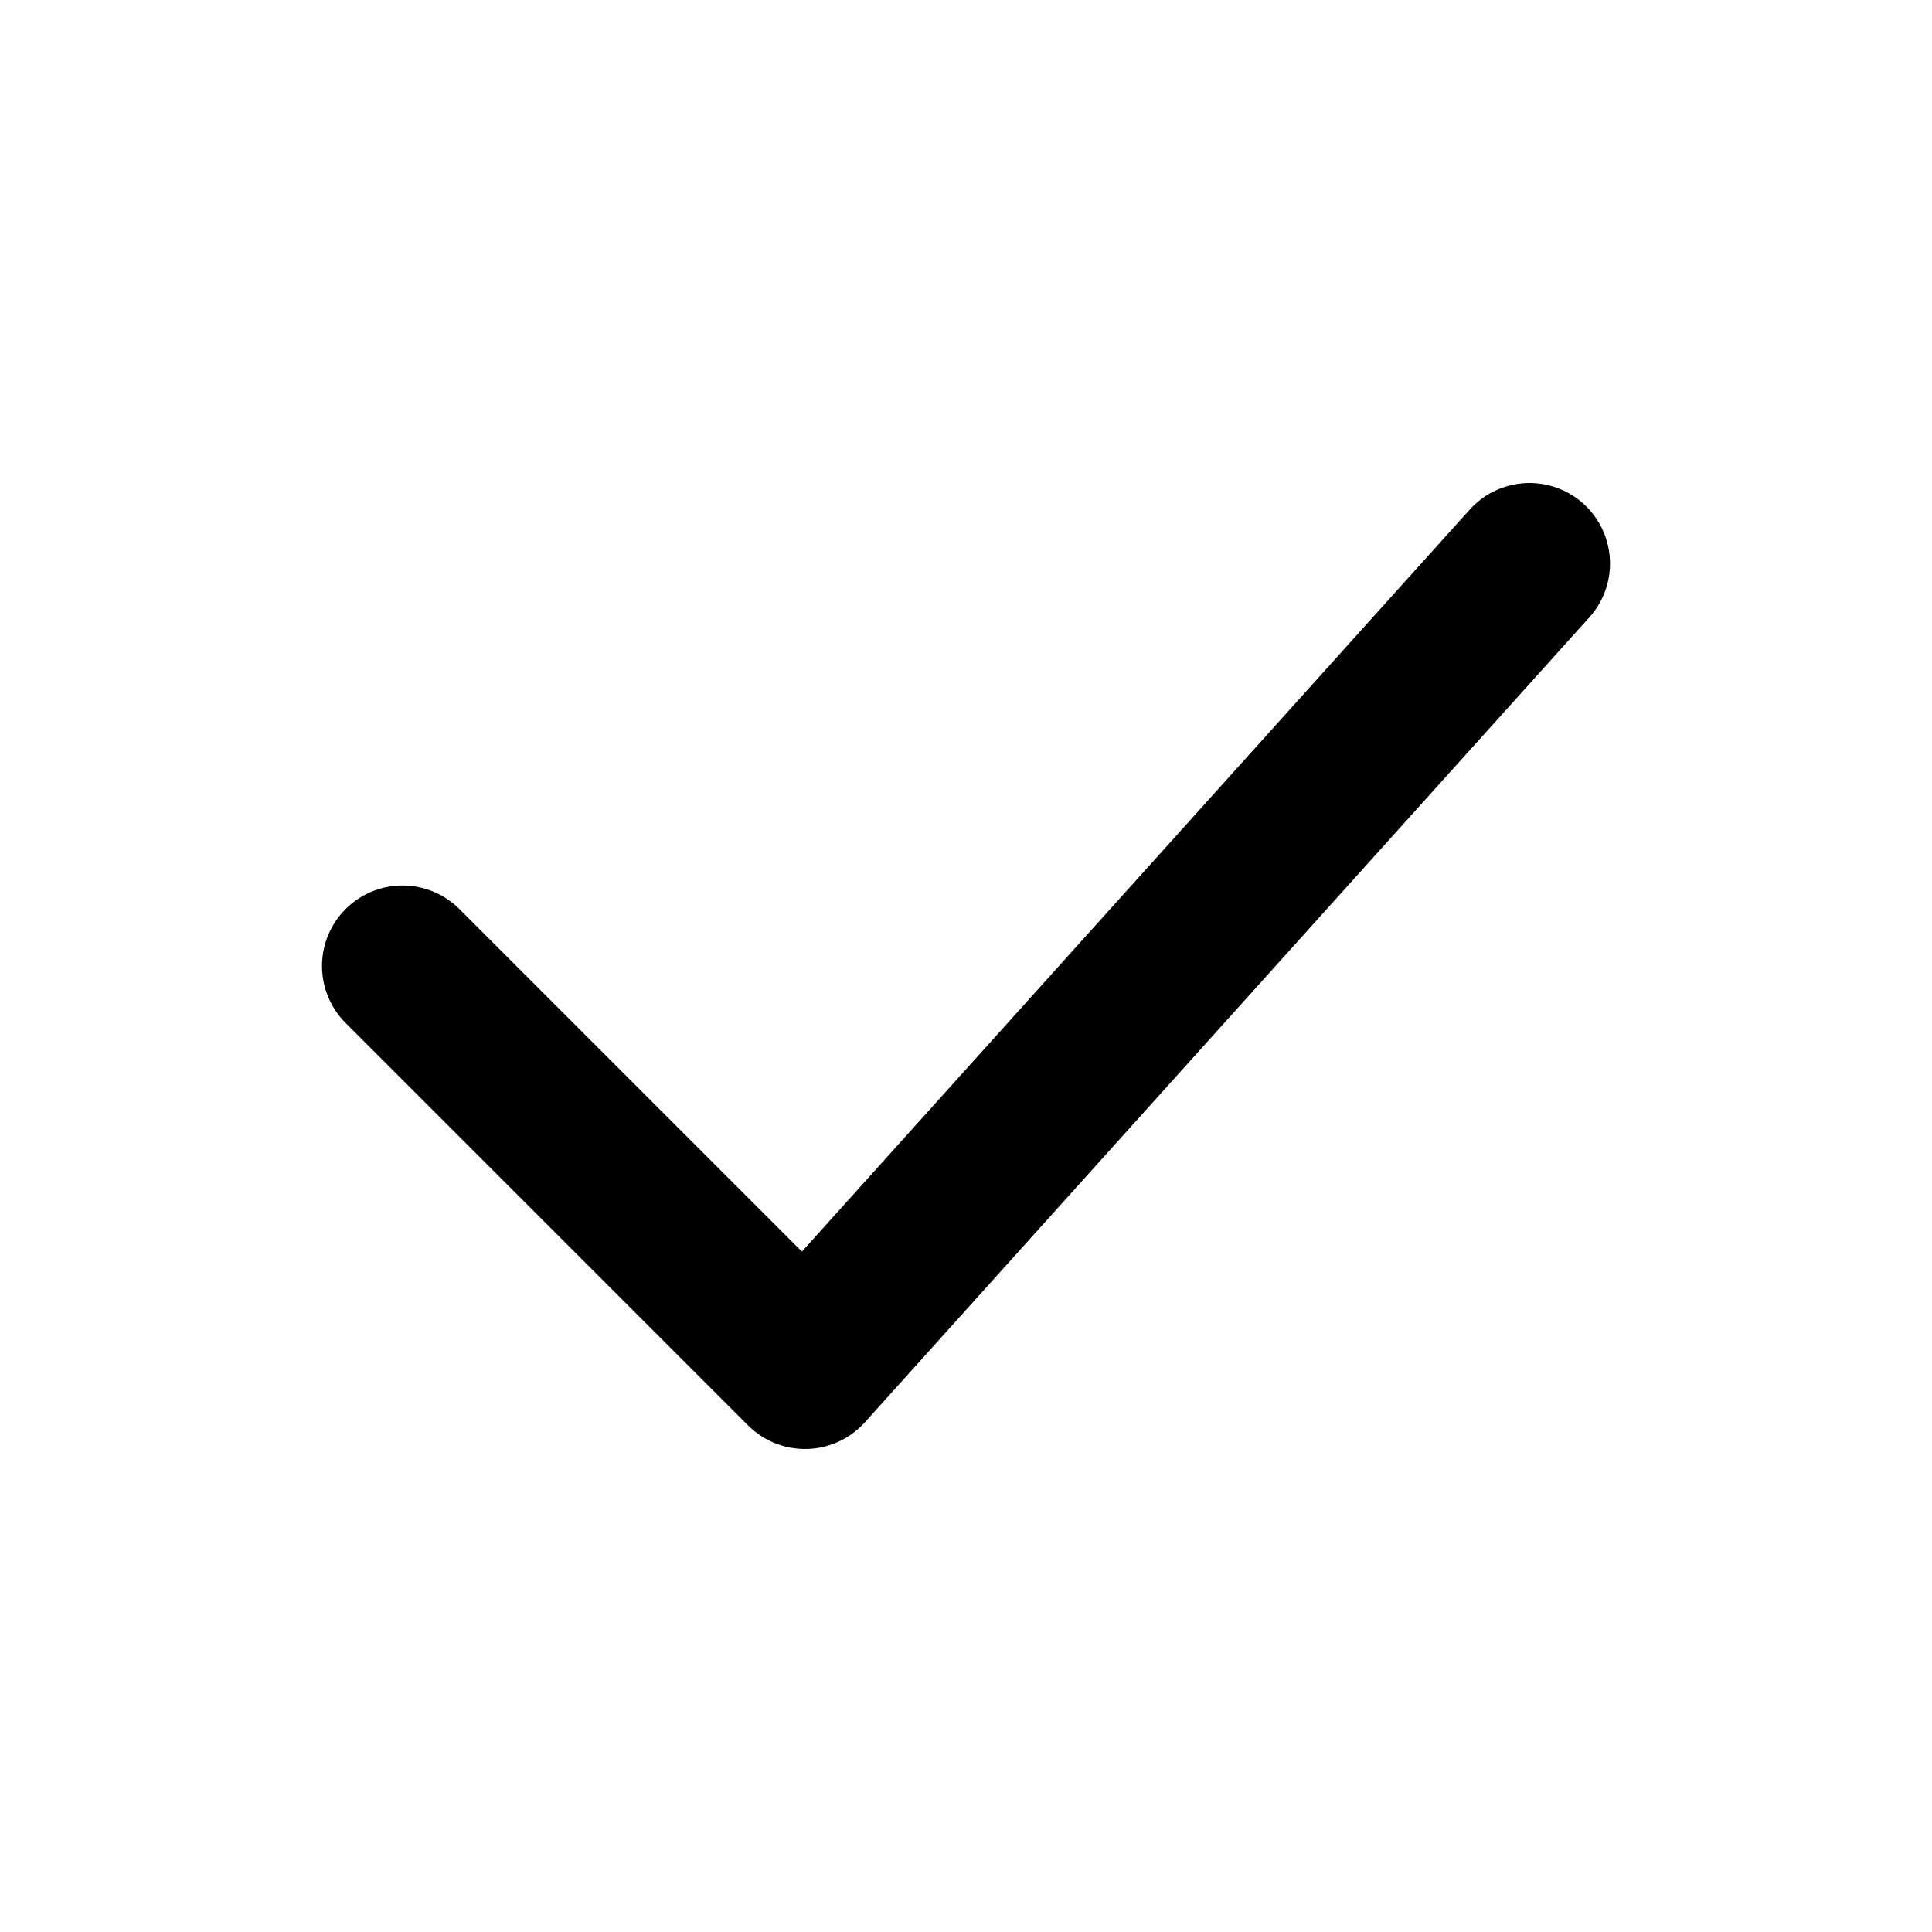
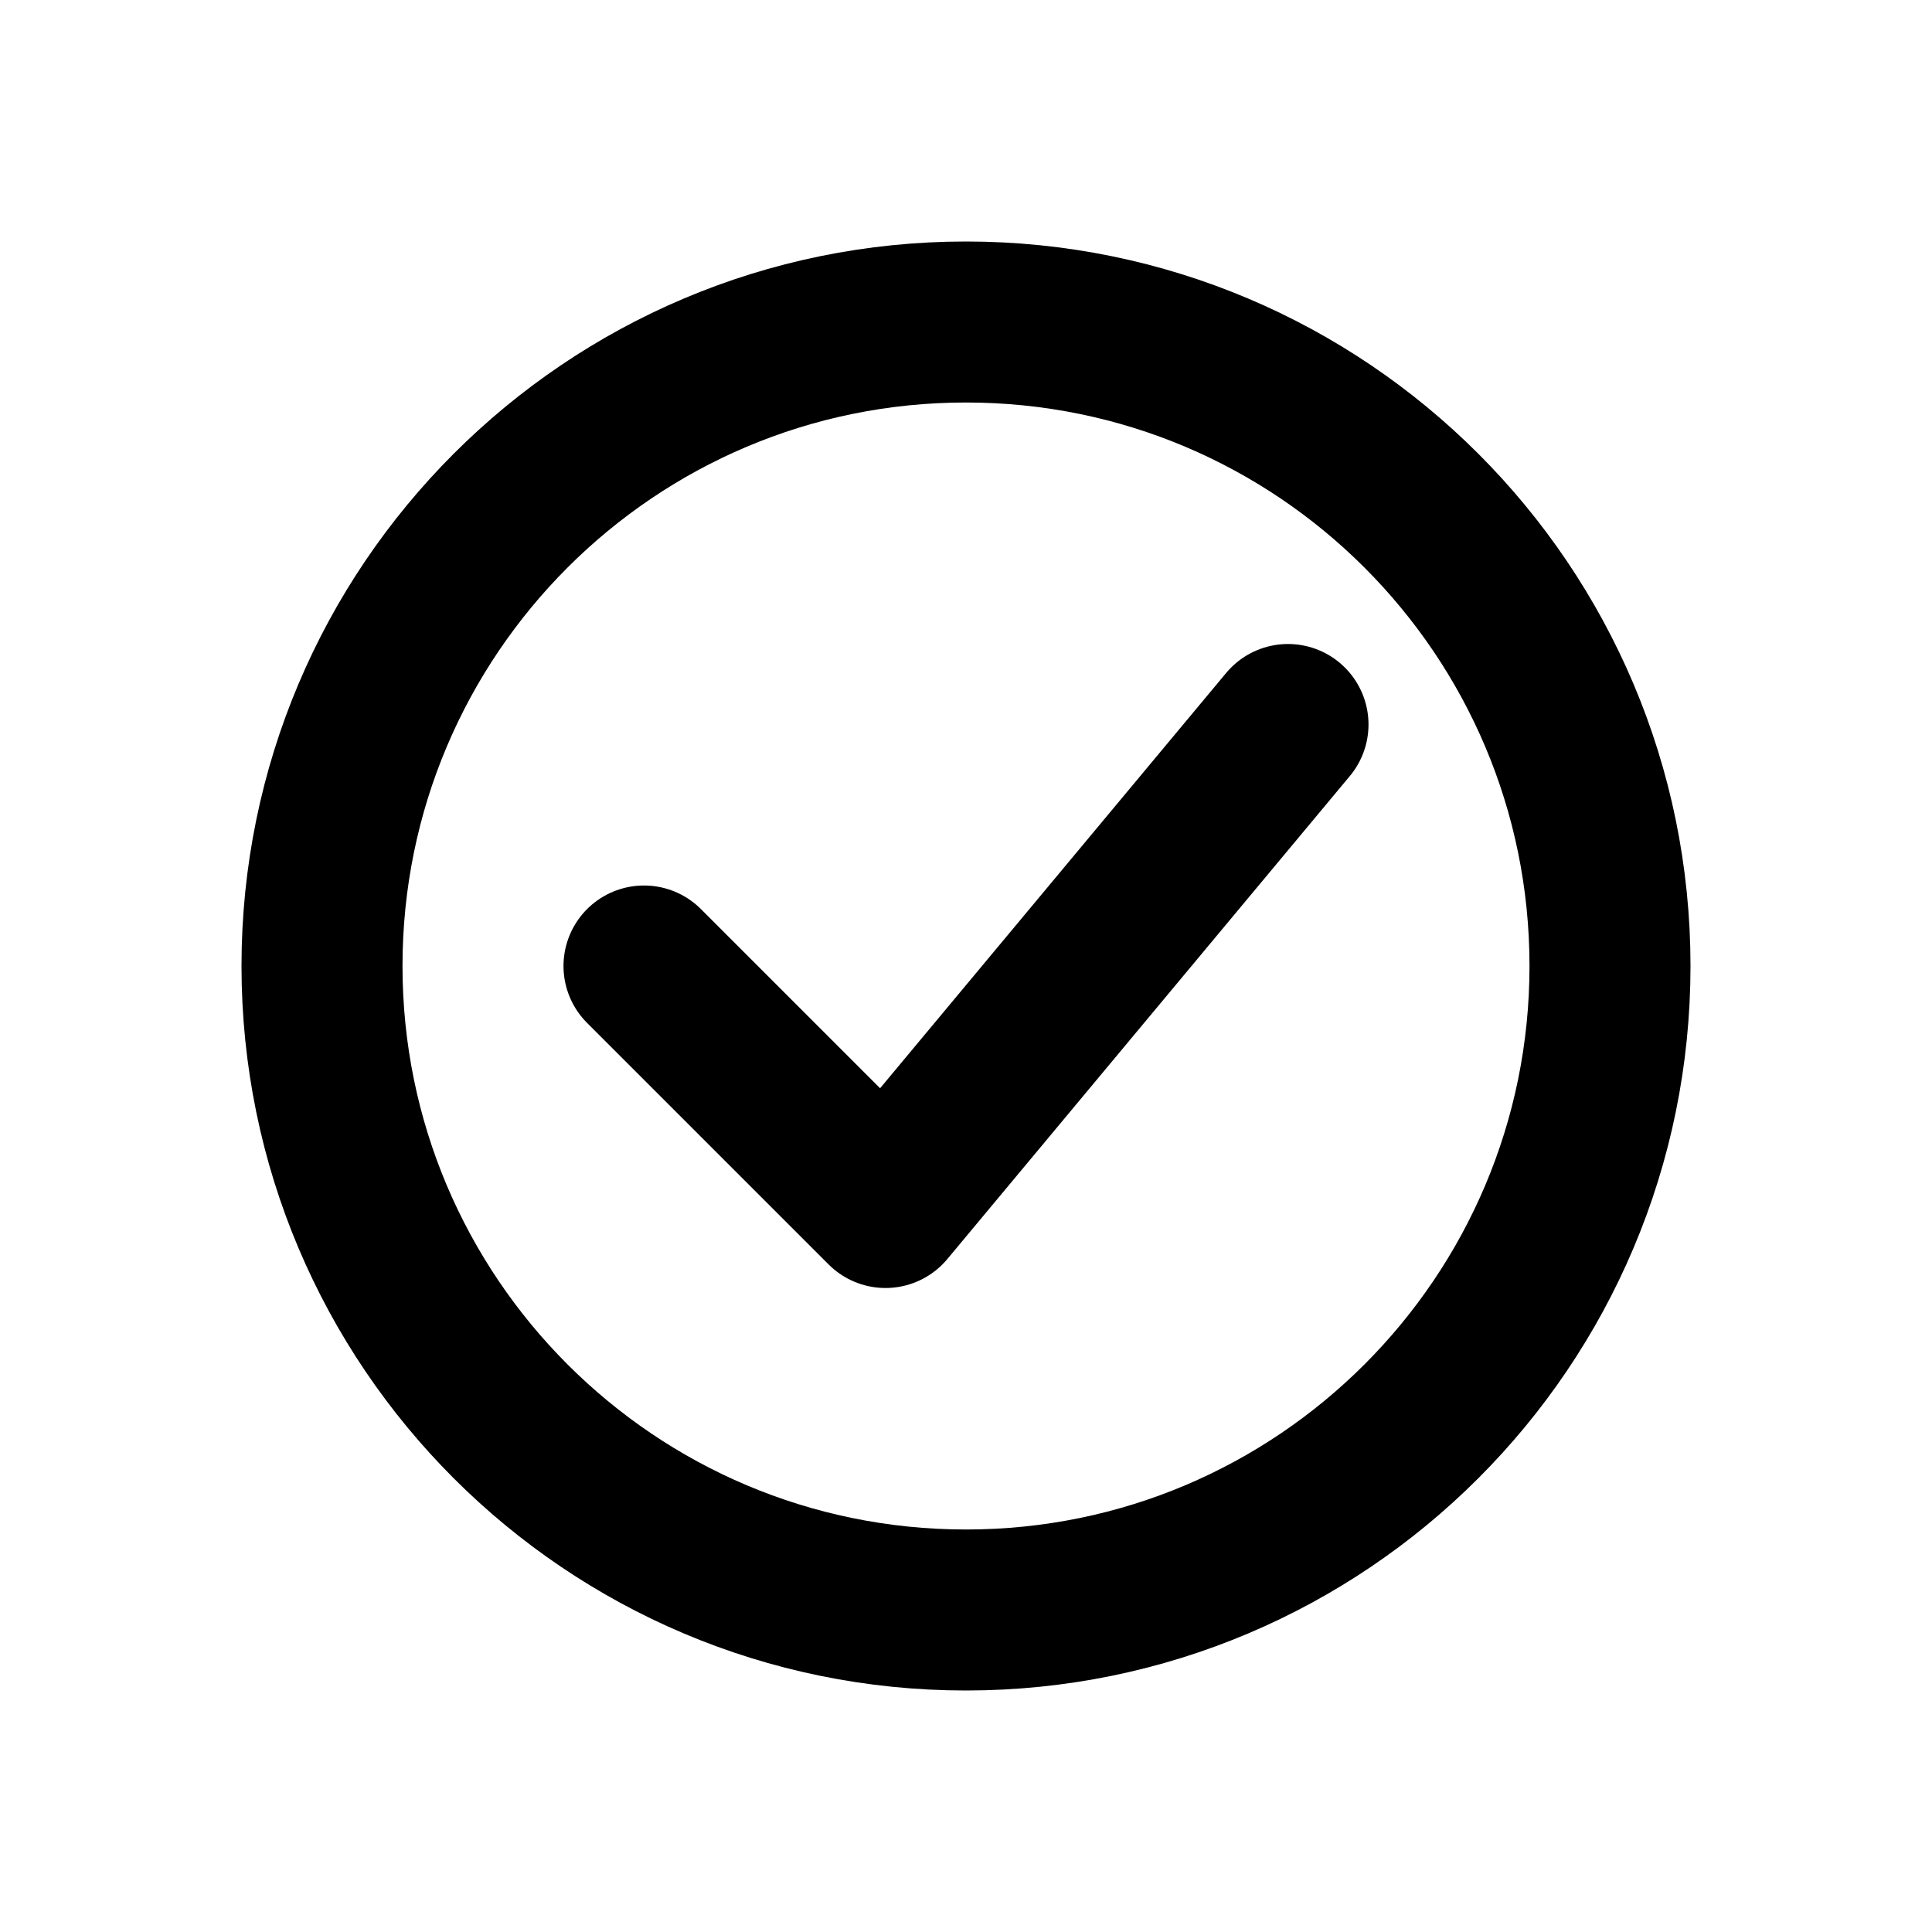
<svg xmlns="http://www.w3.org/2000/svg" width="24" height="24" viewBox="0 0 24 24">
-   <path id="m1" d="M5 12 L10 17 L19 7" fill="none" stroke="currentColor" stroke-width="2" stroke-linecap="round" stroke-linejoin="round" />
+   <path id="r1" d="M12 4 C16.418 4, 20 7.582, 20 12 C20 16.418, 16.418 20, 12 20 C7.582 20, 4 16.418, 4 12 C4 7.582, 7.582 4, 12 4Z" fill="none" stroke="currentColor" stroke-width="2" stroke-linecap="round" stroke-linejoin="round" />
+   <path id="m1" d="M8 12 L11 15 L16 9" fill="none" stroke="currentColor" stroke-width="2" stroke-linecap="round" stroke-linejoin="round" />
</svg>
